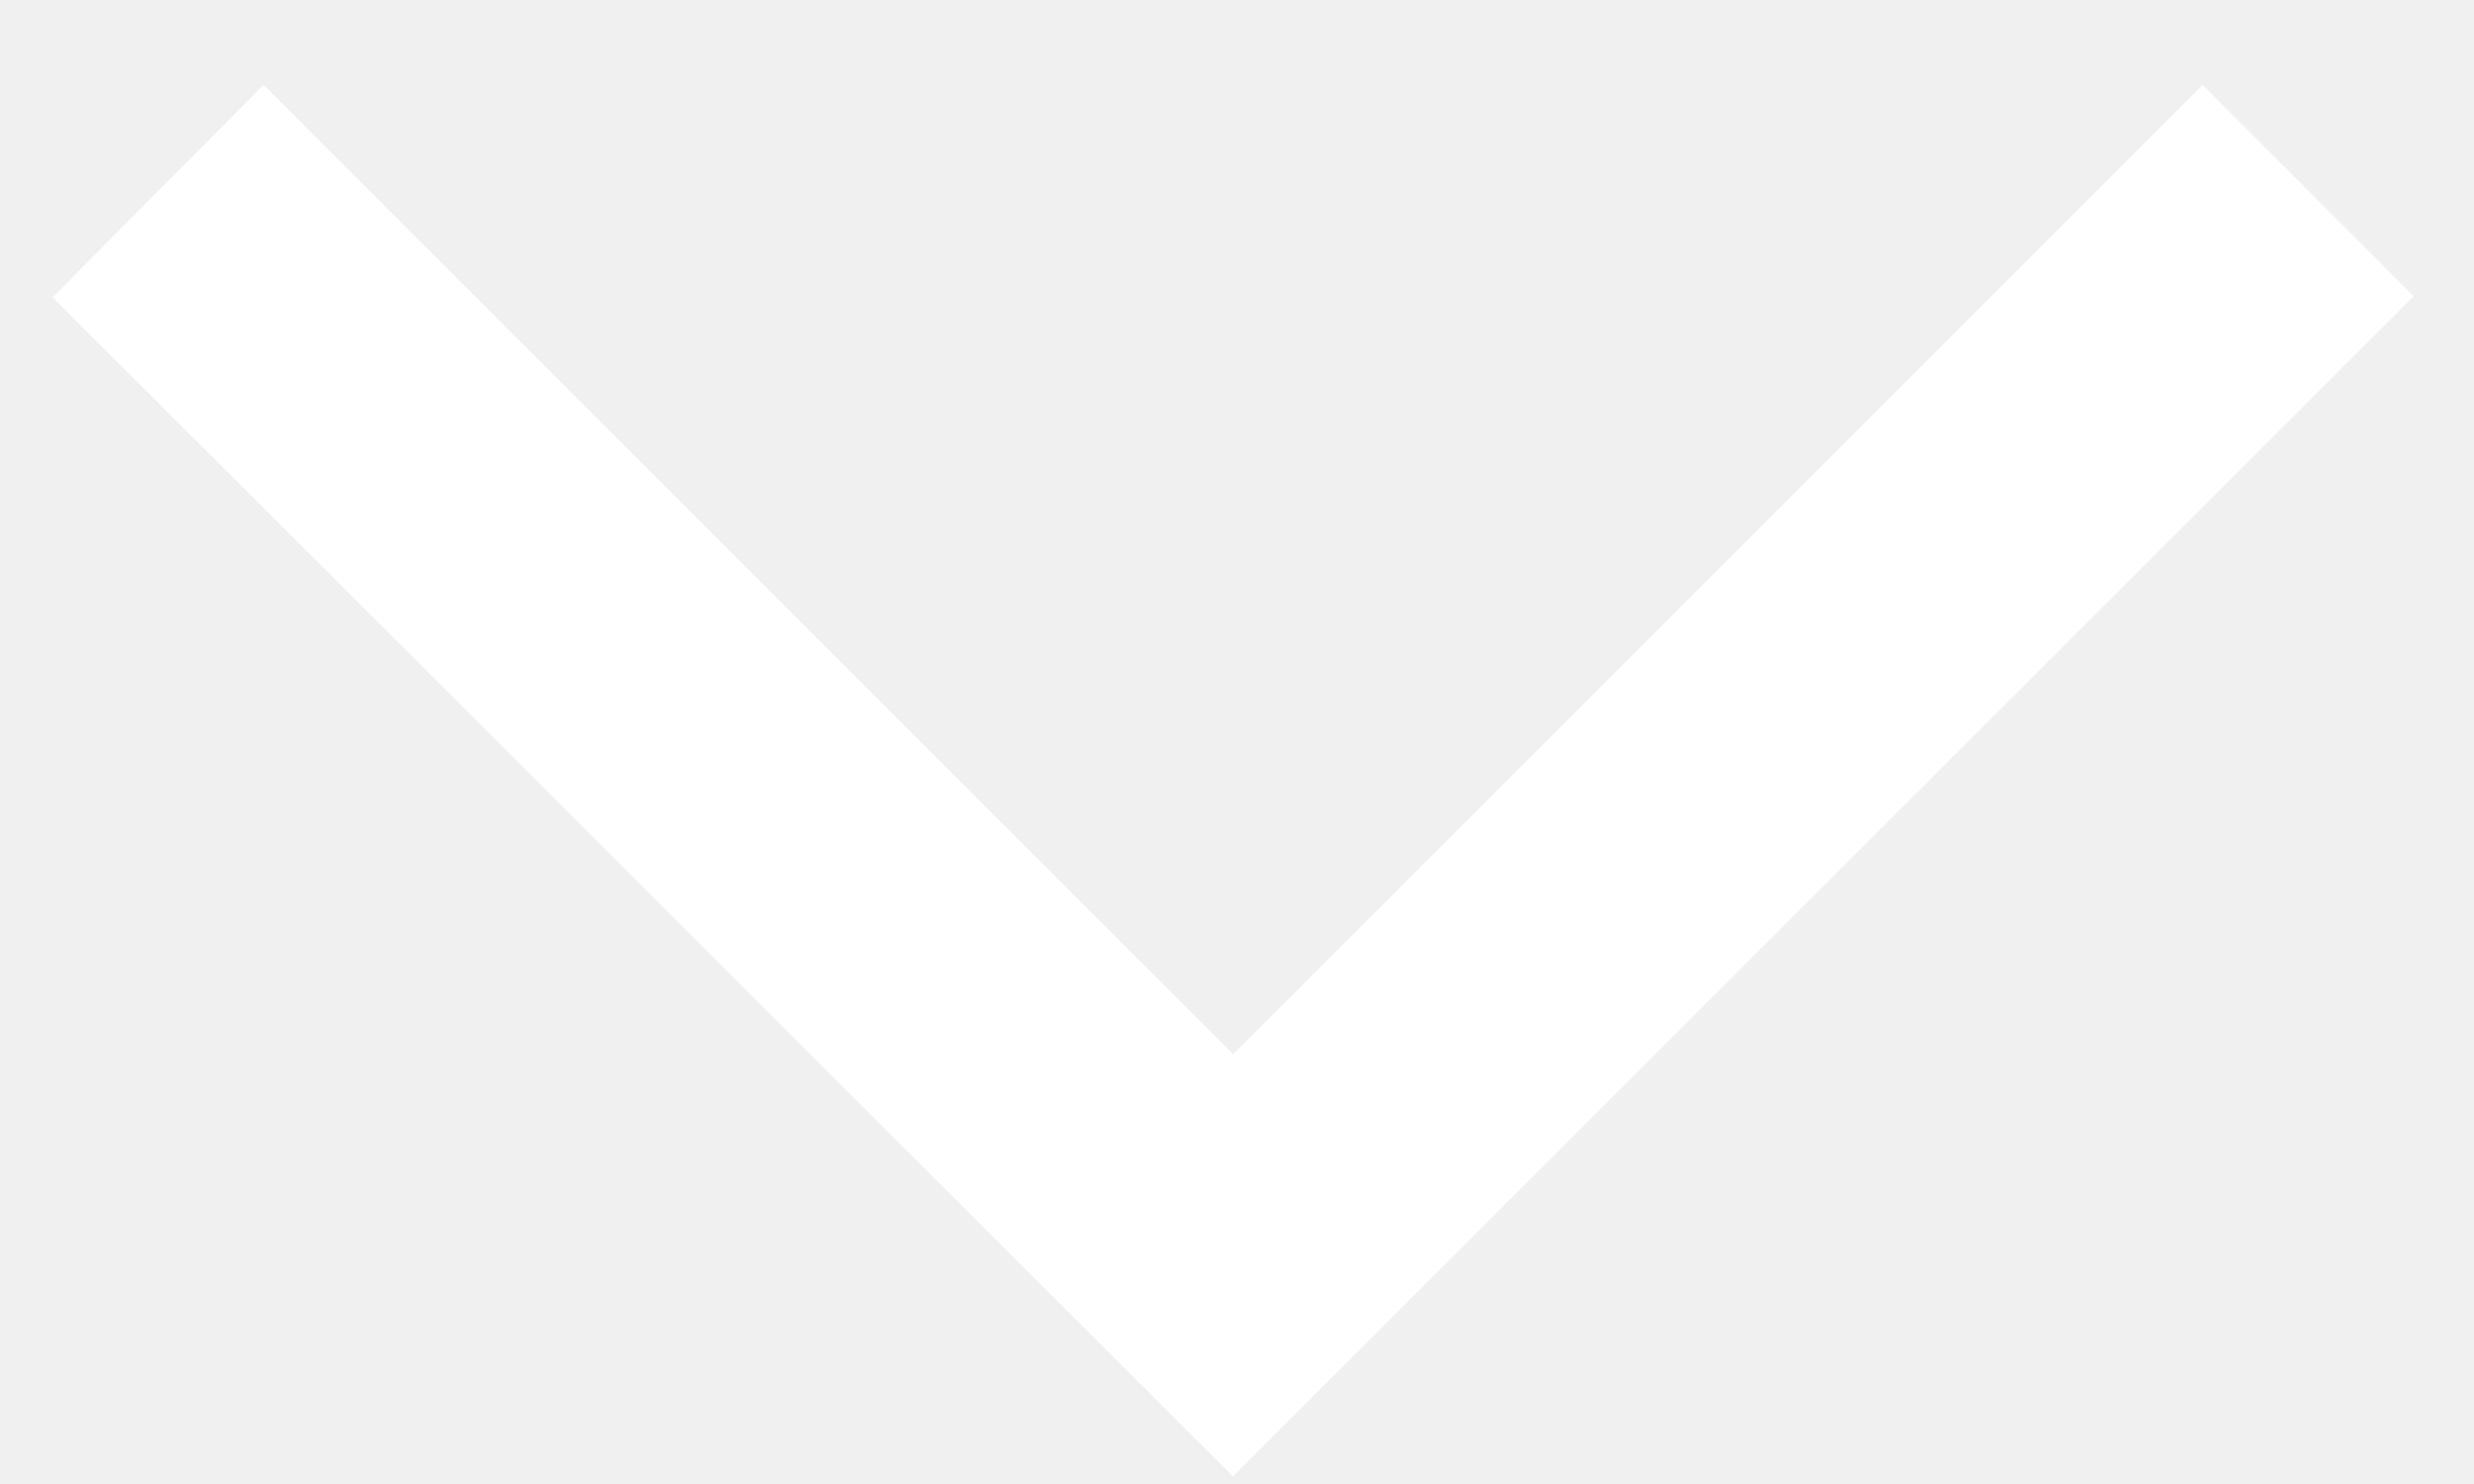
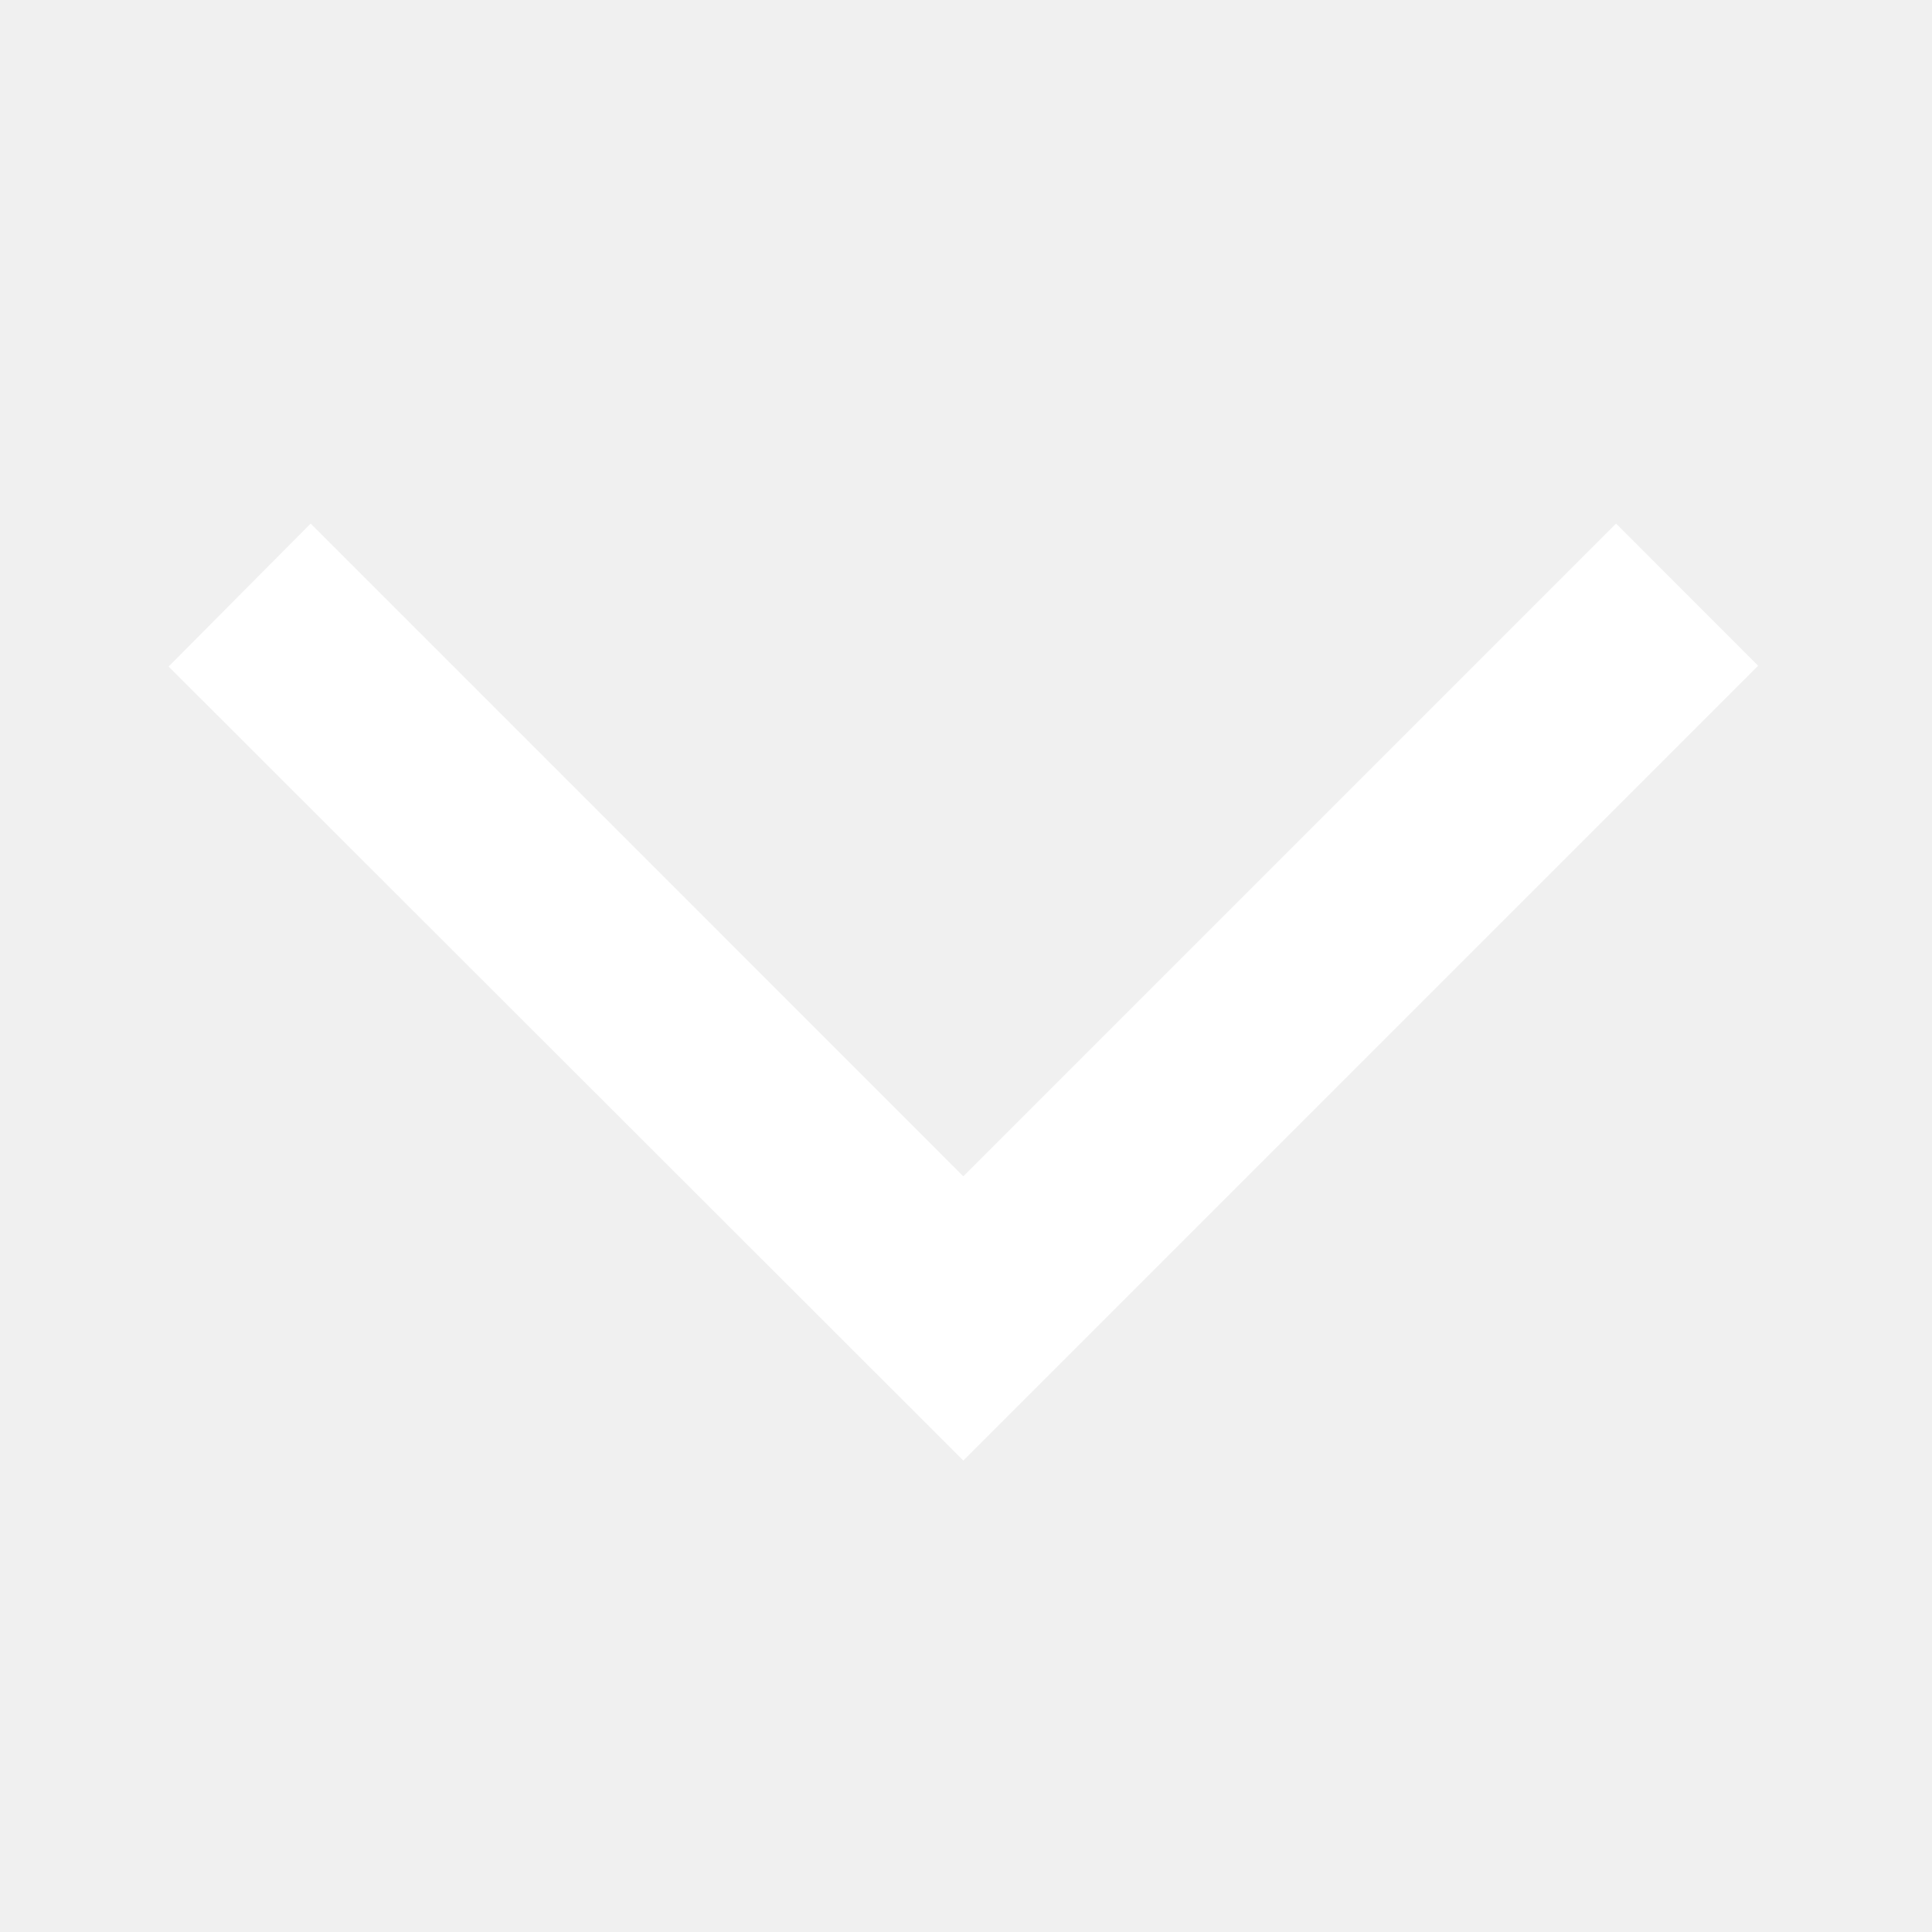
- <svg xmlns="http://www.w3.org/2000/svg" width="25" height="15" viewBox="0 0 25 15" fill="none">
-   <path d="M2.663 0.859L0.531 3.005L12.46 14.923L24.39 2.993L22.258 0.859L12.46 10.657L2.663 0.859Z" fill="white" />
+ <svg xmlns="http://www.w3.org/2000/svg" width="29" height="29" viewBox="0 0 29 29" fill="none">
+   <g clip-path="url(#clip0_26_169)">
+     <path d="M4.663 7.859L2.531 10.005L14.46 21.923L26.39 9.993L24.258 7.859L14.46 17.657L4.663 7.859Z" fill="white" />
+   </g>
+   <defs>
+     <clipPath id="clip0_26_169">
+       <rect width="28.923" height="28.921" fill="white" transform="translate(0 28.9614) rotate(-90)" />
+     </clipPath>
+   </defs>
</svg>
